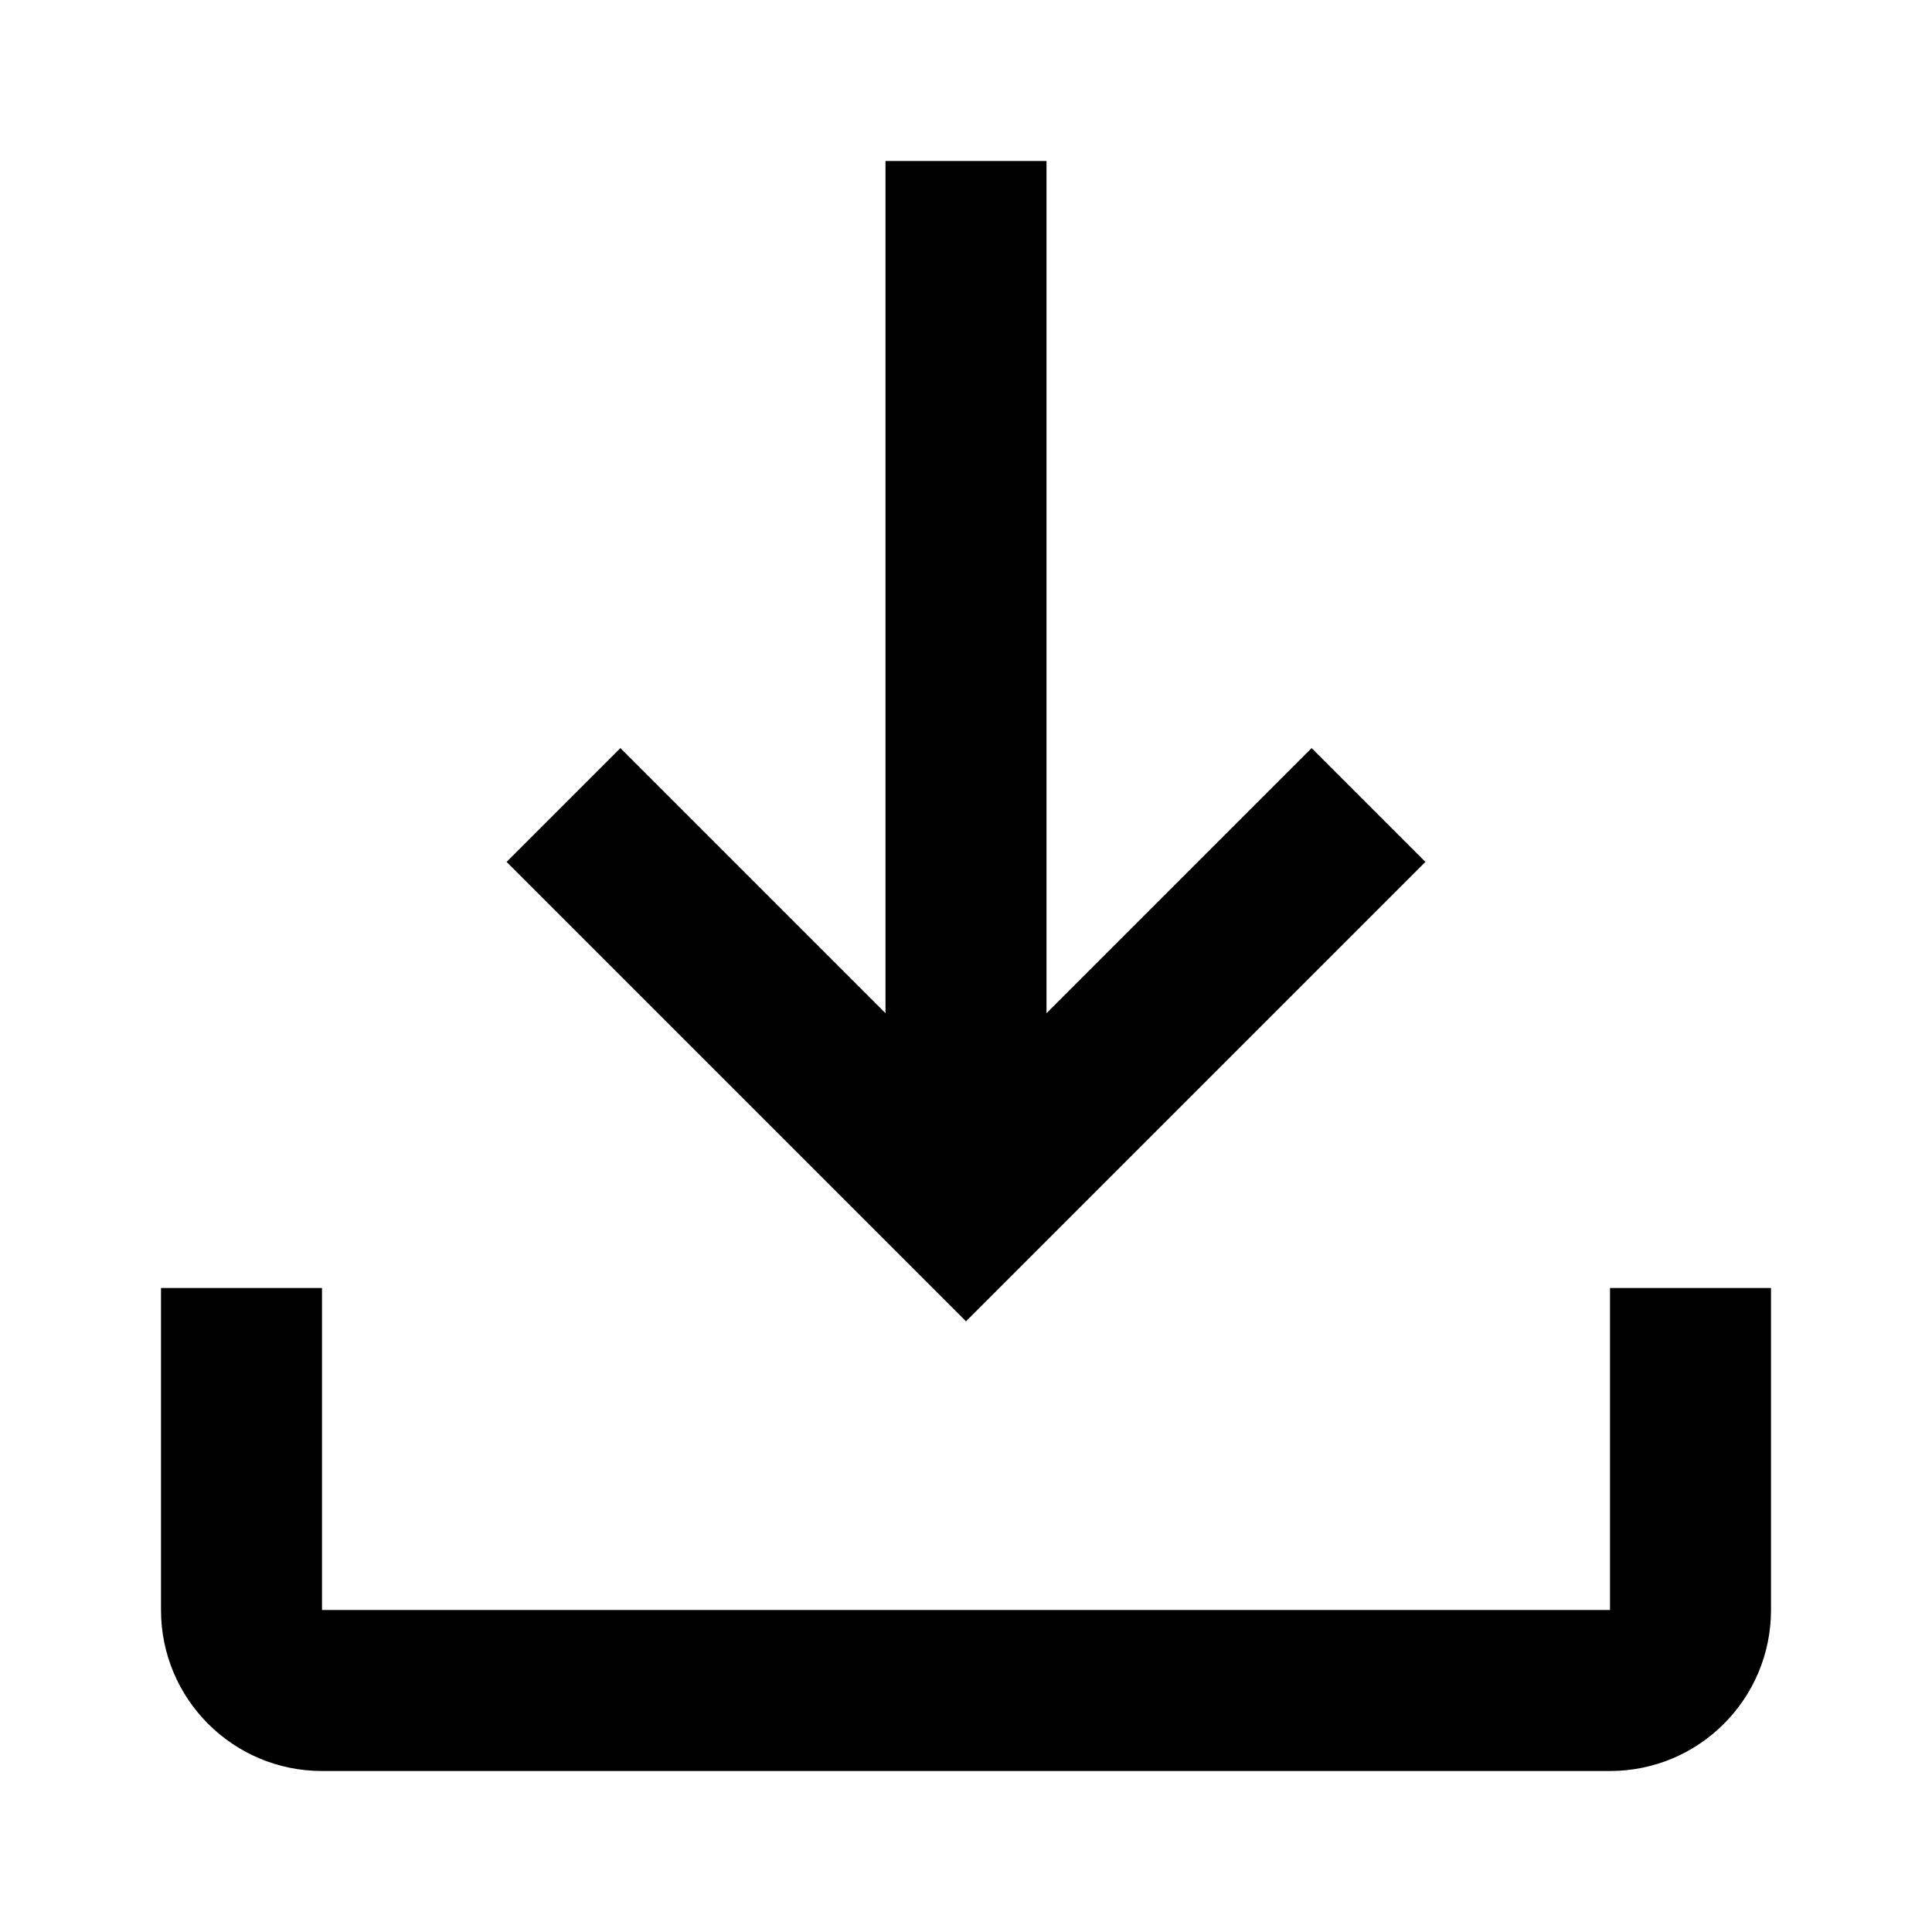
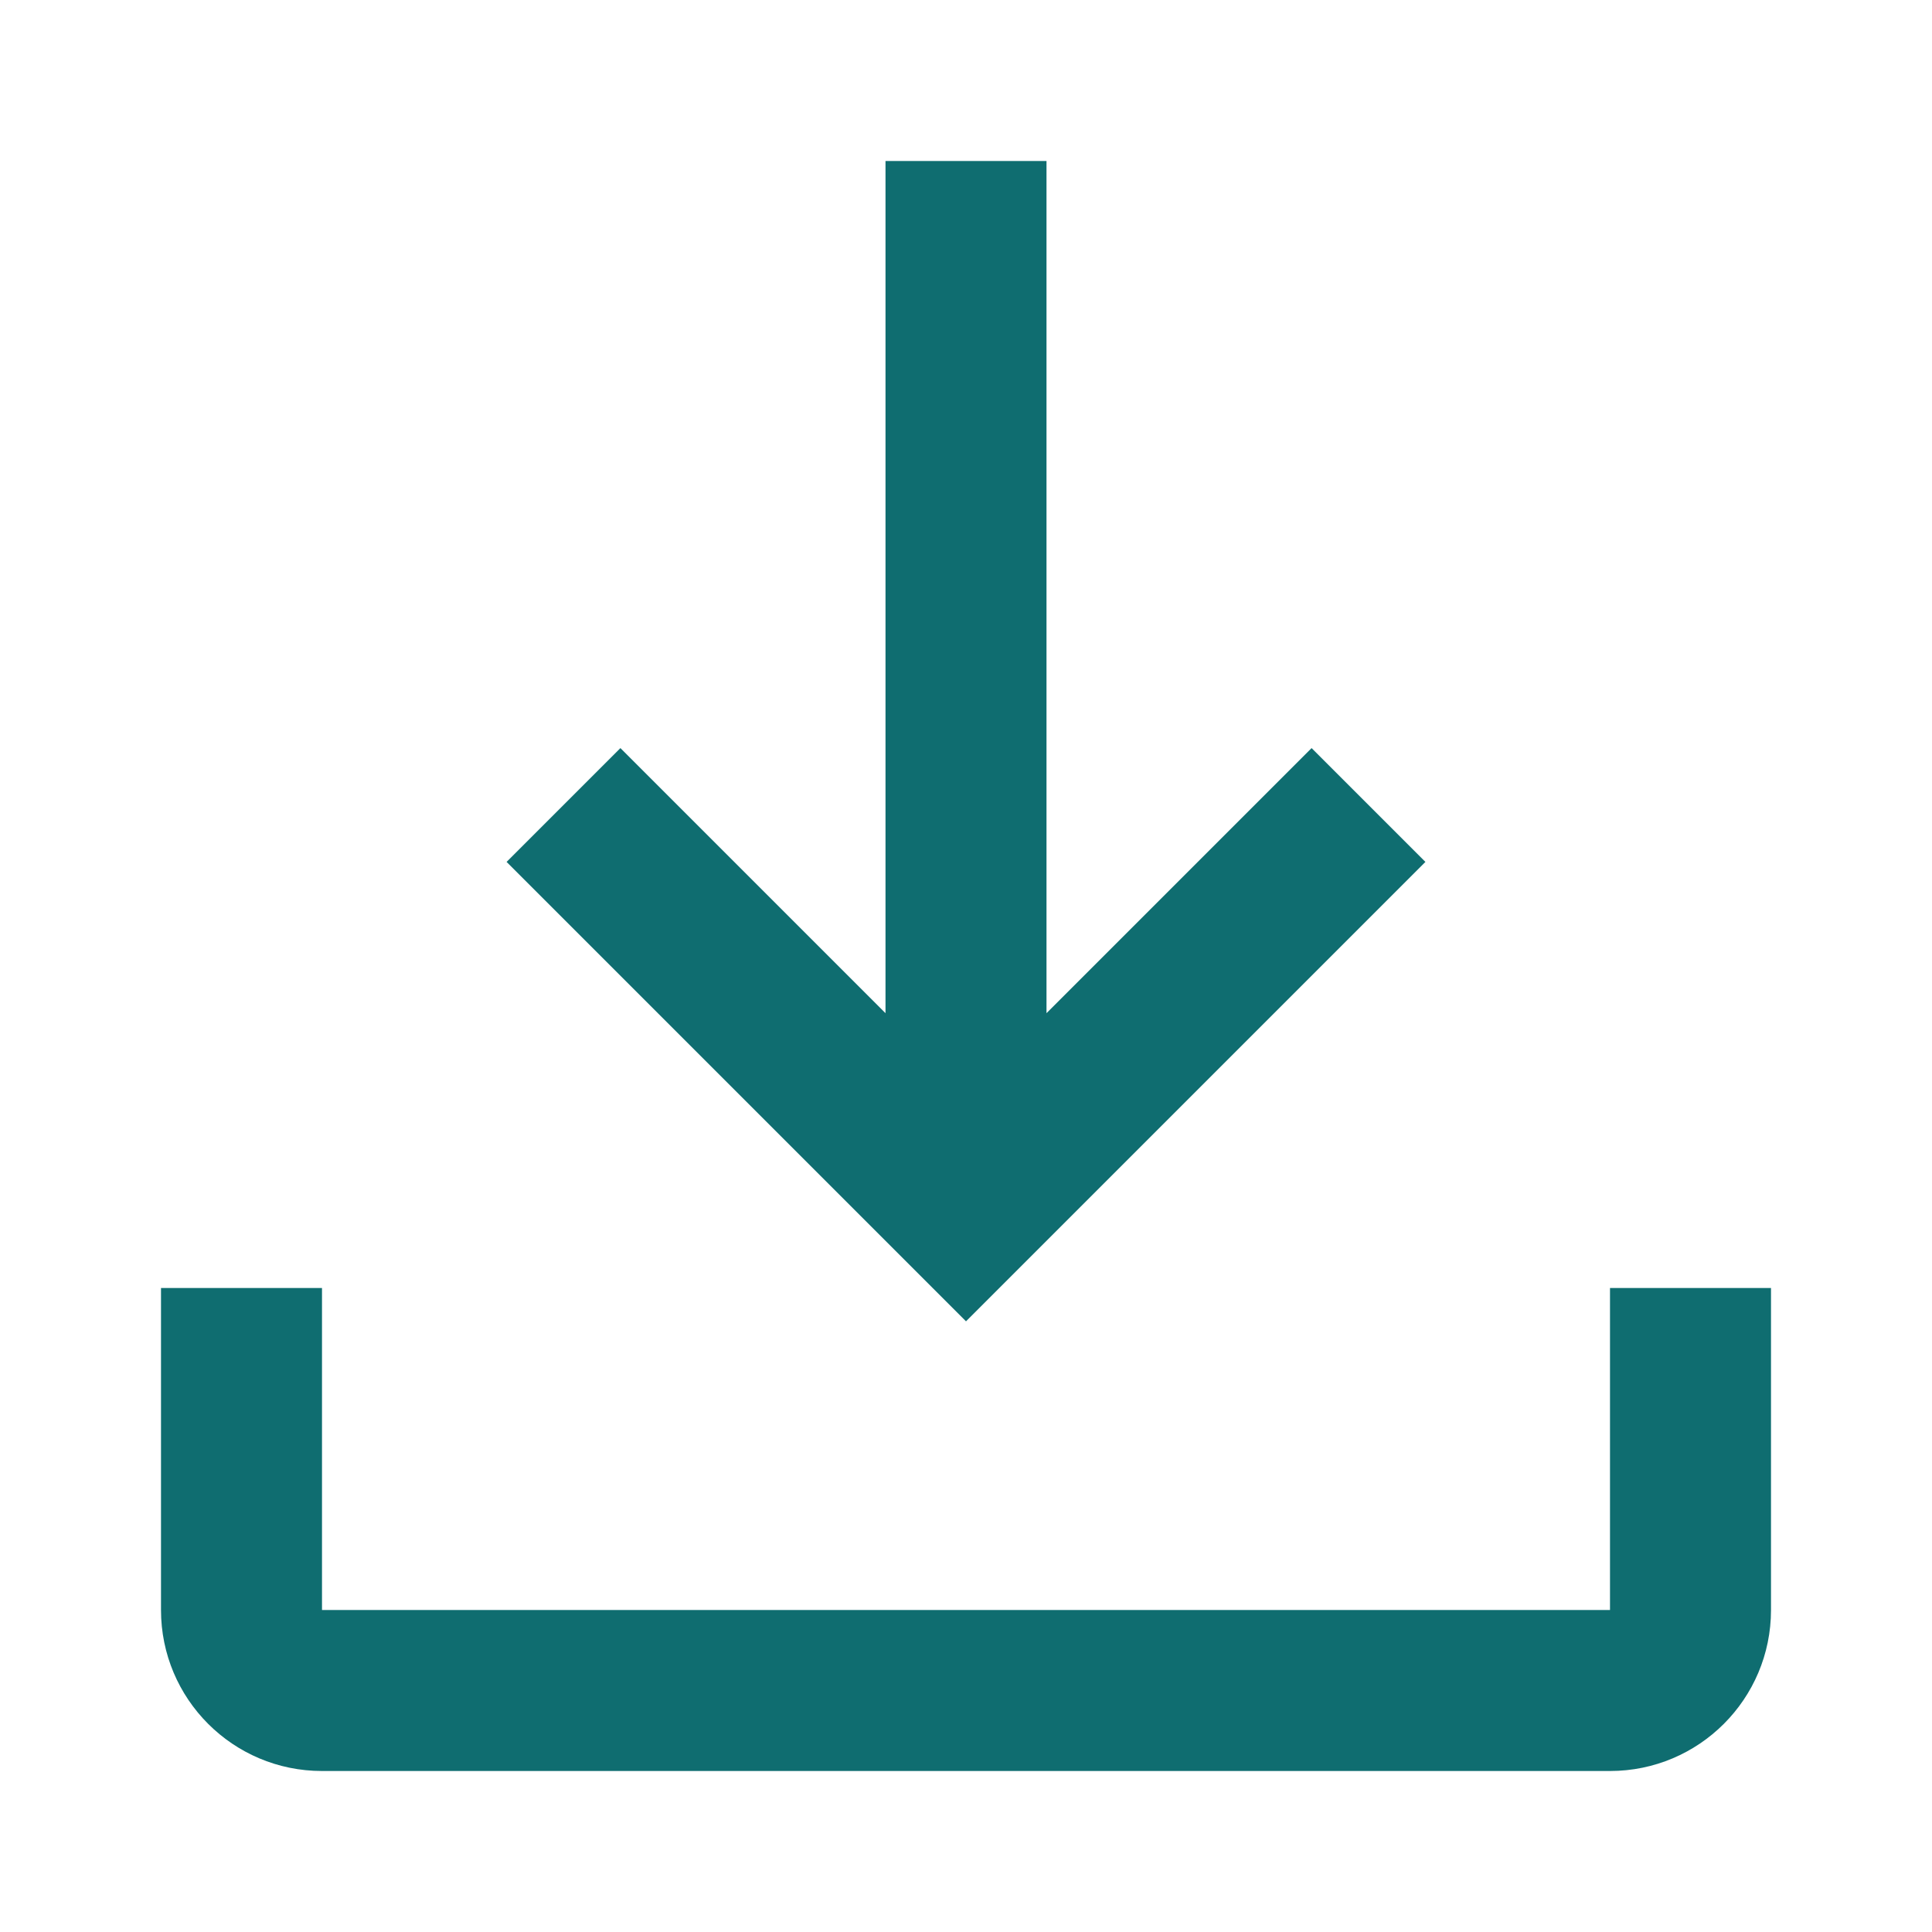
<svg xmlns="http://www.w3.org/2000/svg" height="24" viewBox="0 0 24 24" width="24">
-   <path d="M22,16 L22,20 C22,21.105 21.105,22 20,22 L4,22 C2.895,22 2,21.105 2,20 L2,16 L4,16 L4,20 L20,20 L20,16 L22,16 Z M13,12.586 L16.293,9.293 L17.707,10.707 L12,16.414 L6.293,10.707 L7.707,9.293 L11,12.586 L11,2 L13,2 L13,12.586 Z" fill-rule="evenodd" />
+   <path fill="#0f6d70" d="M22,16 L22,20 C22,21.105 21.105,22 20,22 L4,22 C2.895,22 2,21.105 2,20 L2,16 L4,16 L4,20 L20,20 L20,16 L22,16 Z M13,12.586 L16.293,9.293 L17.707,10.707 L12,16.414 L6.293,10.707 L7.707,9.293 L11,12.586 L11,2 L13,2 L13,12.586 Z" fill-rule="evenodd" />
</svg>
